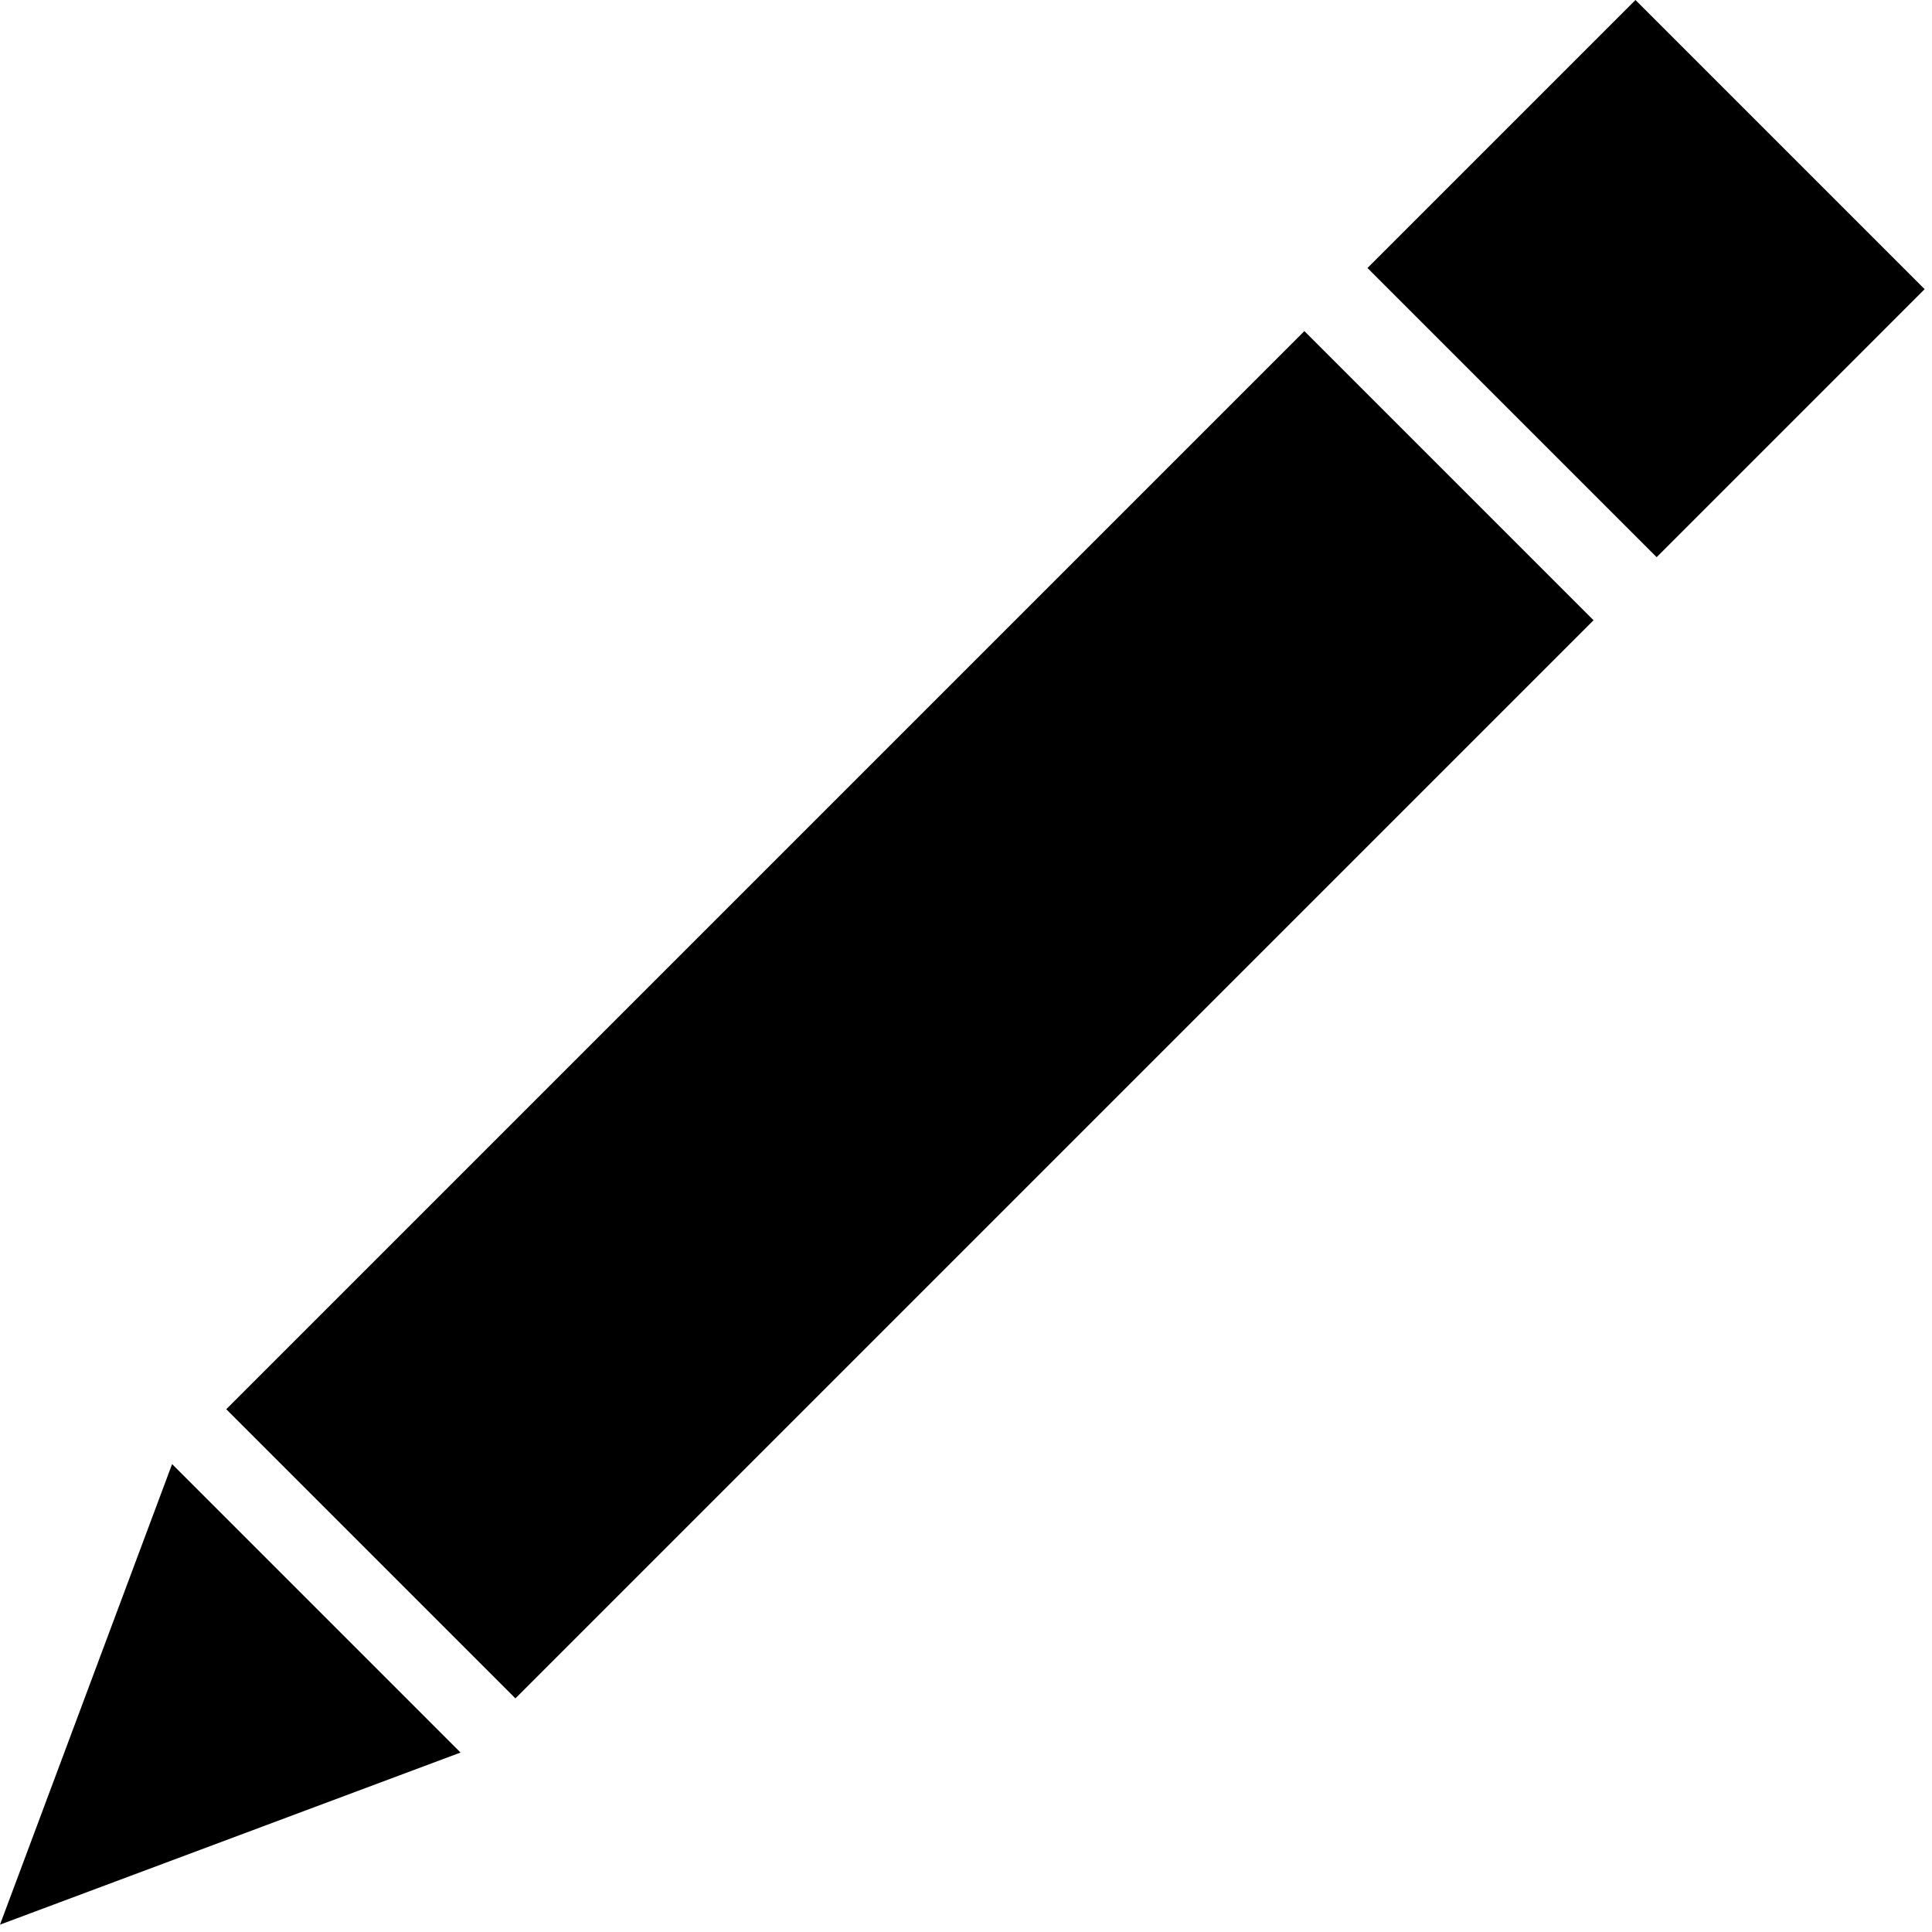
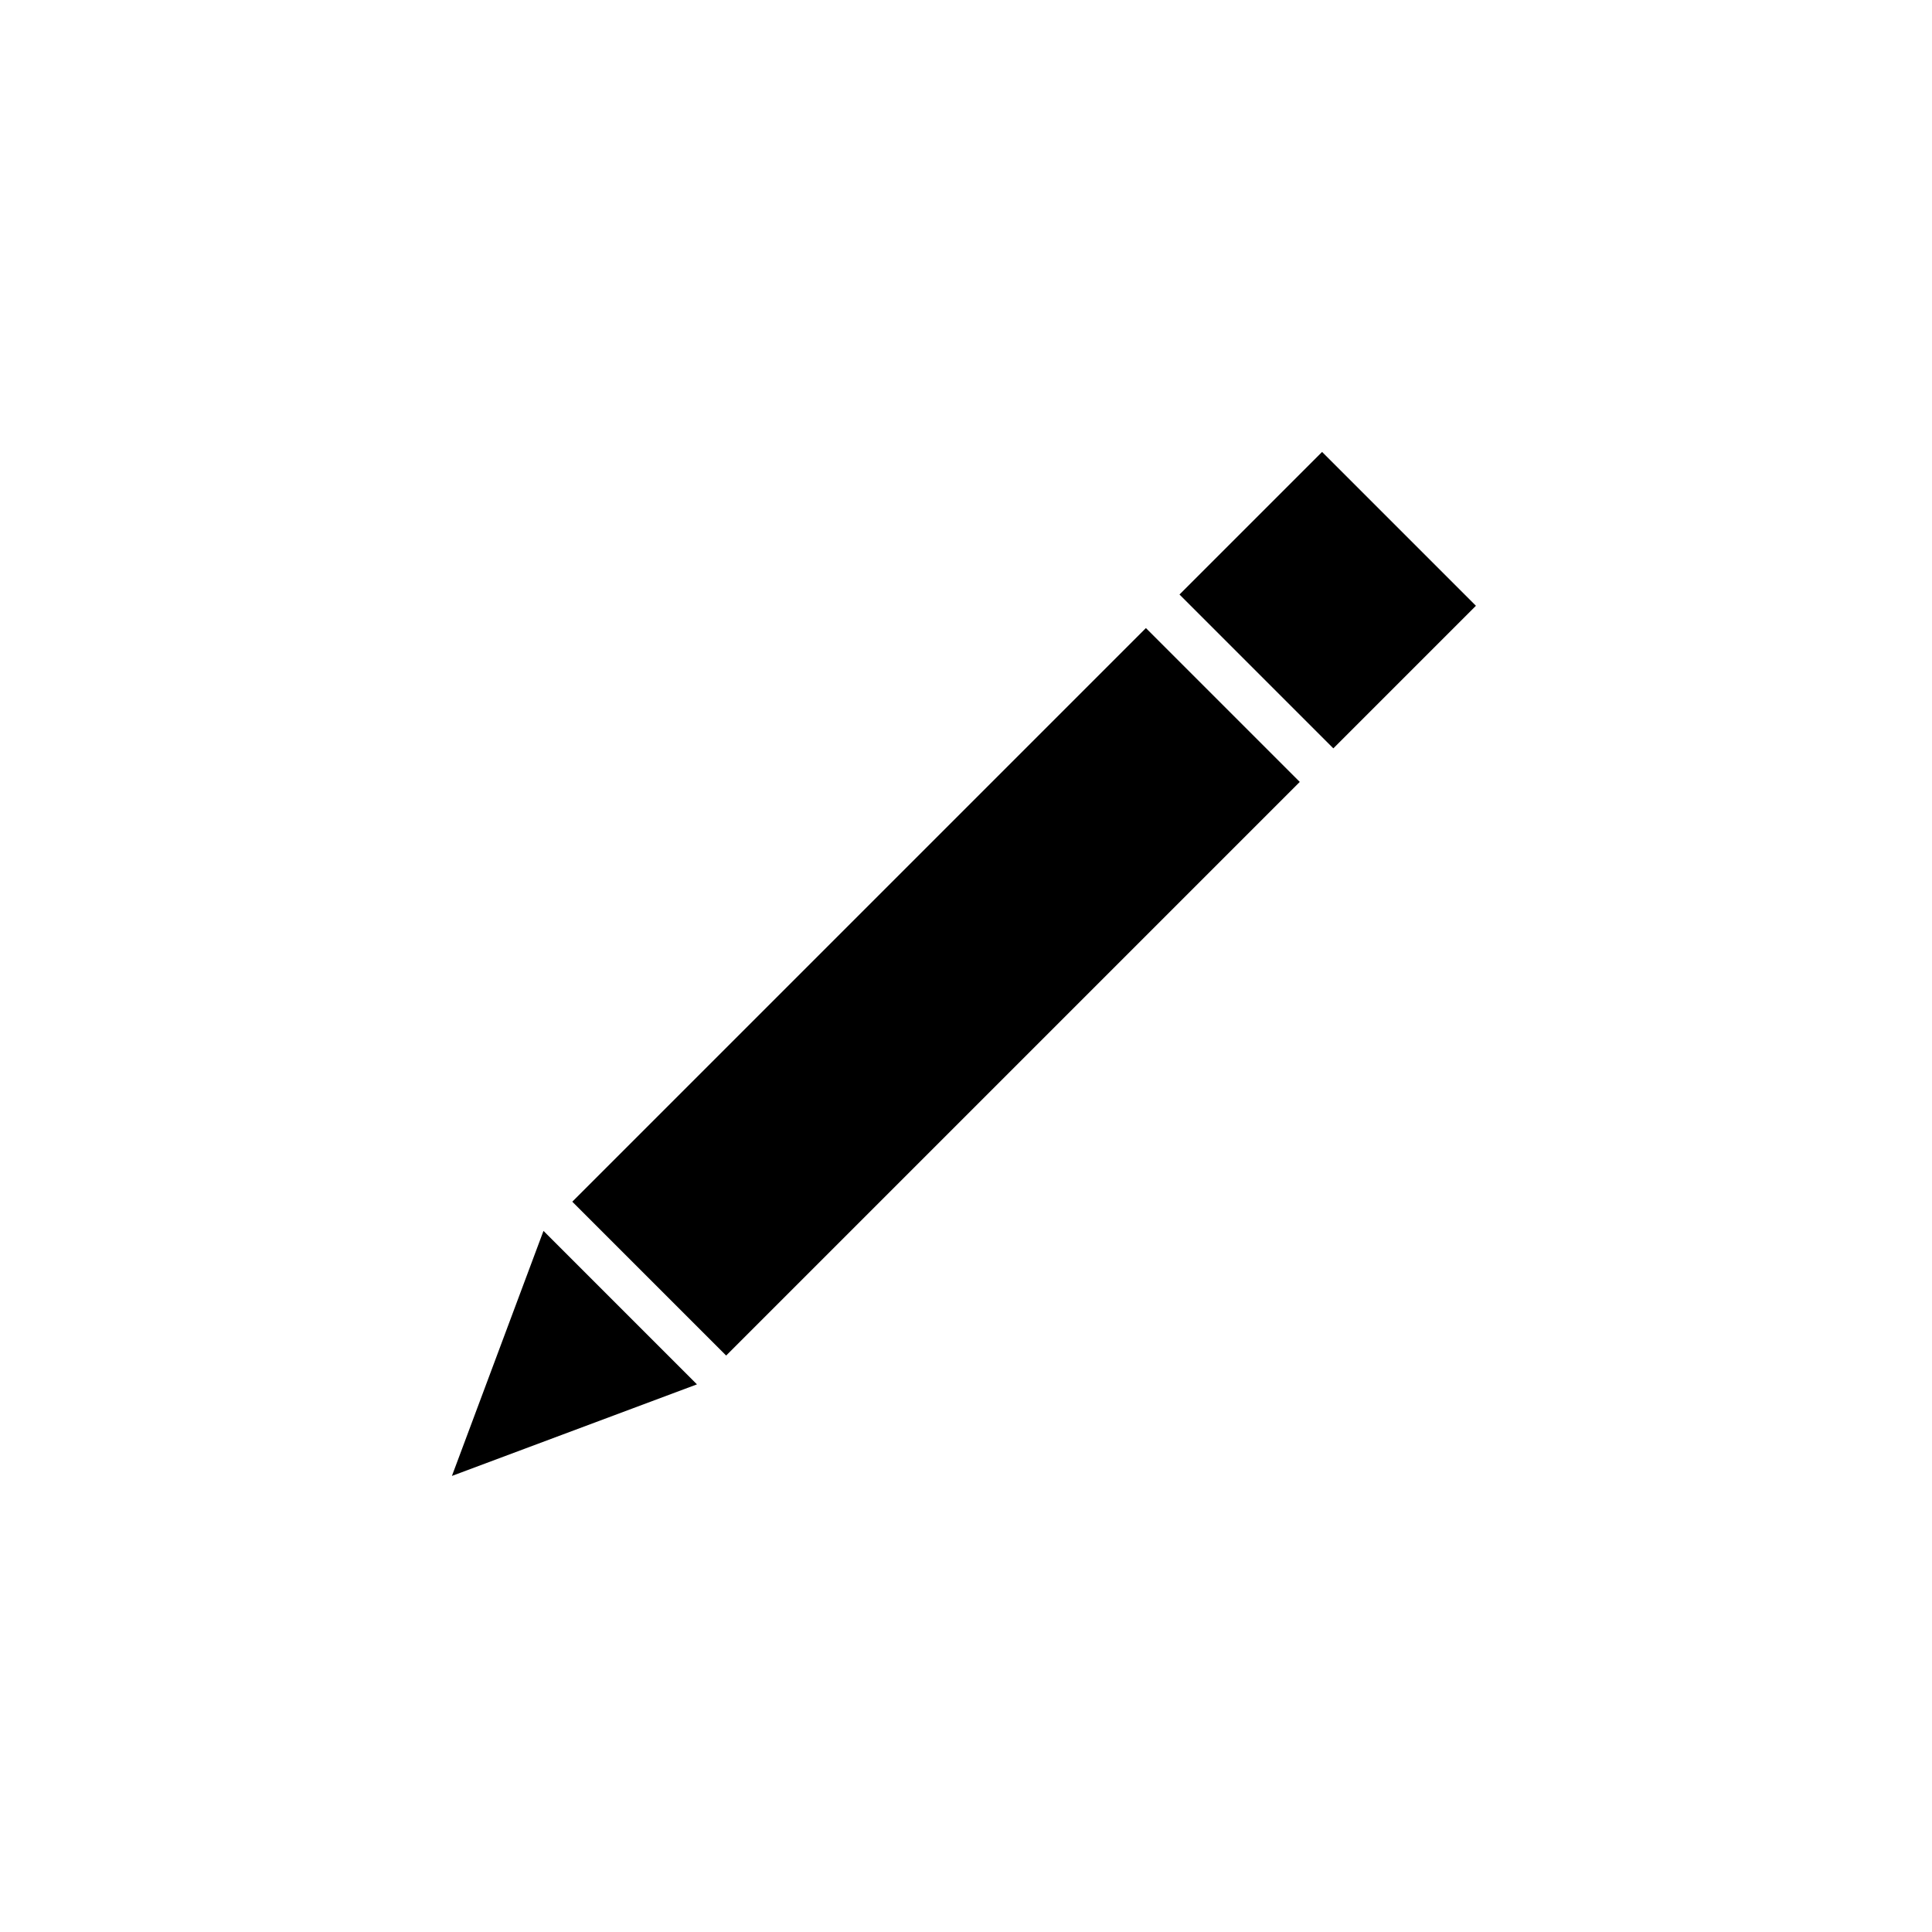
- <svg xmlns="http://www.w3.org/2000/svg" width="166" height="166" viewBox="0 0 166 166" fill="none">
-   <path d="M112.073 28.448L136.92 53.294L44.285 145.929L19.438 121.083L112.073 28.448Z" fill="black" />
-   <path d="M140.521 0L165.368 24.846L142.341 47.873L117.495 23.026L140.521 0Z" fill="black" />
-   <path d="M0 165.368L14.787 125.797L39.57 150.581L0 165.368Z" fill="black" />
+ <svg xmlns="http://www.w3.org/2000/svg" width="312" height="312" viewBox="0 0 312 312" fill="none">
+   <path d="M185.054 101.429L209.901 126.275L117.266 218.91L92.419 194.064L185.054 101.429Z" fill="black" />
+   <path d="M213.502 72.981L238.348 97.828L215.322 120.854L190.476 96.008L213.502 72.981Z" fill="black" />
+   <path d="M72.981 238.349L87.768 198.778L112.551 223.562L72.981 238.349Z" fill="black" />
</svg>
